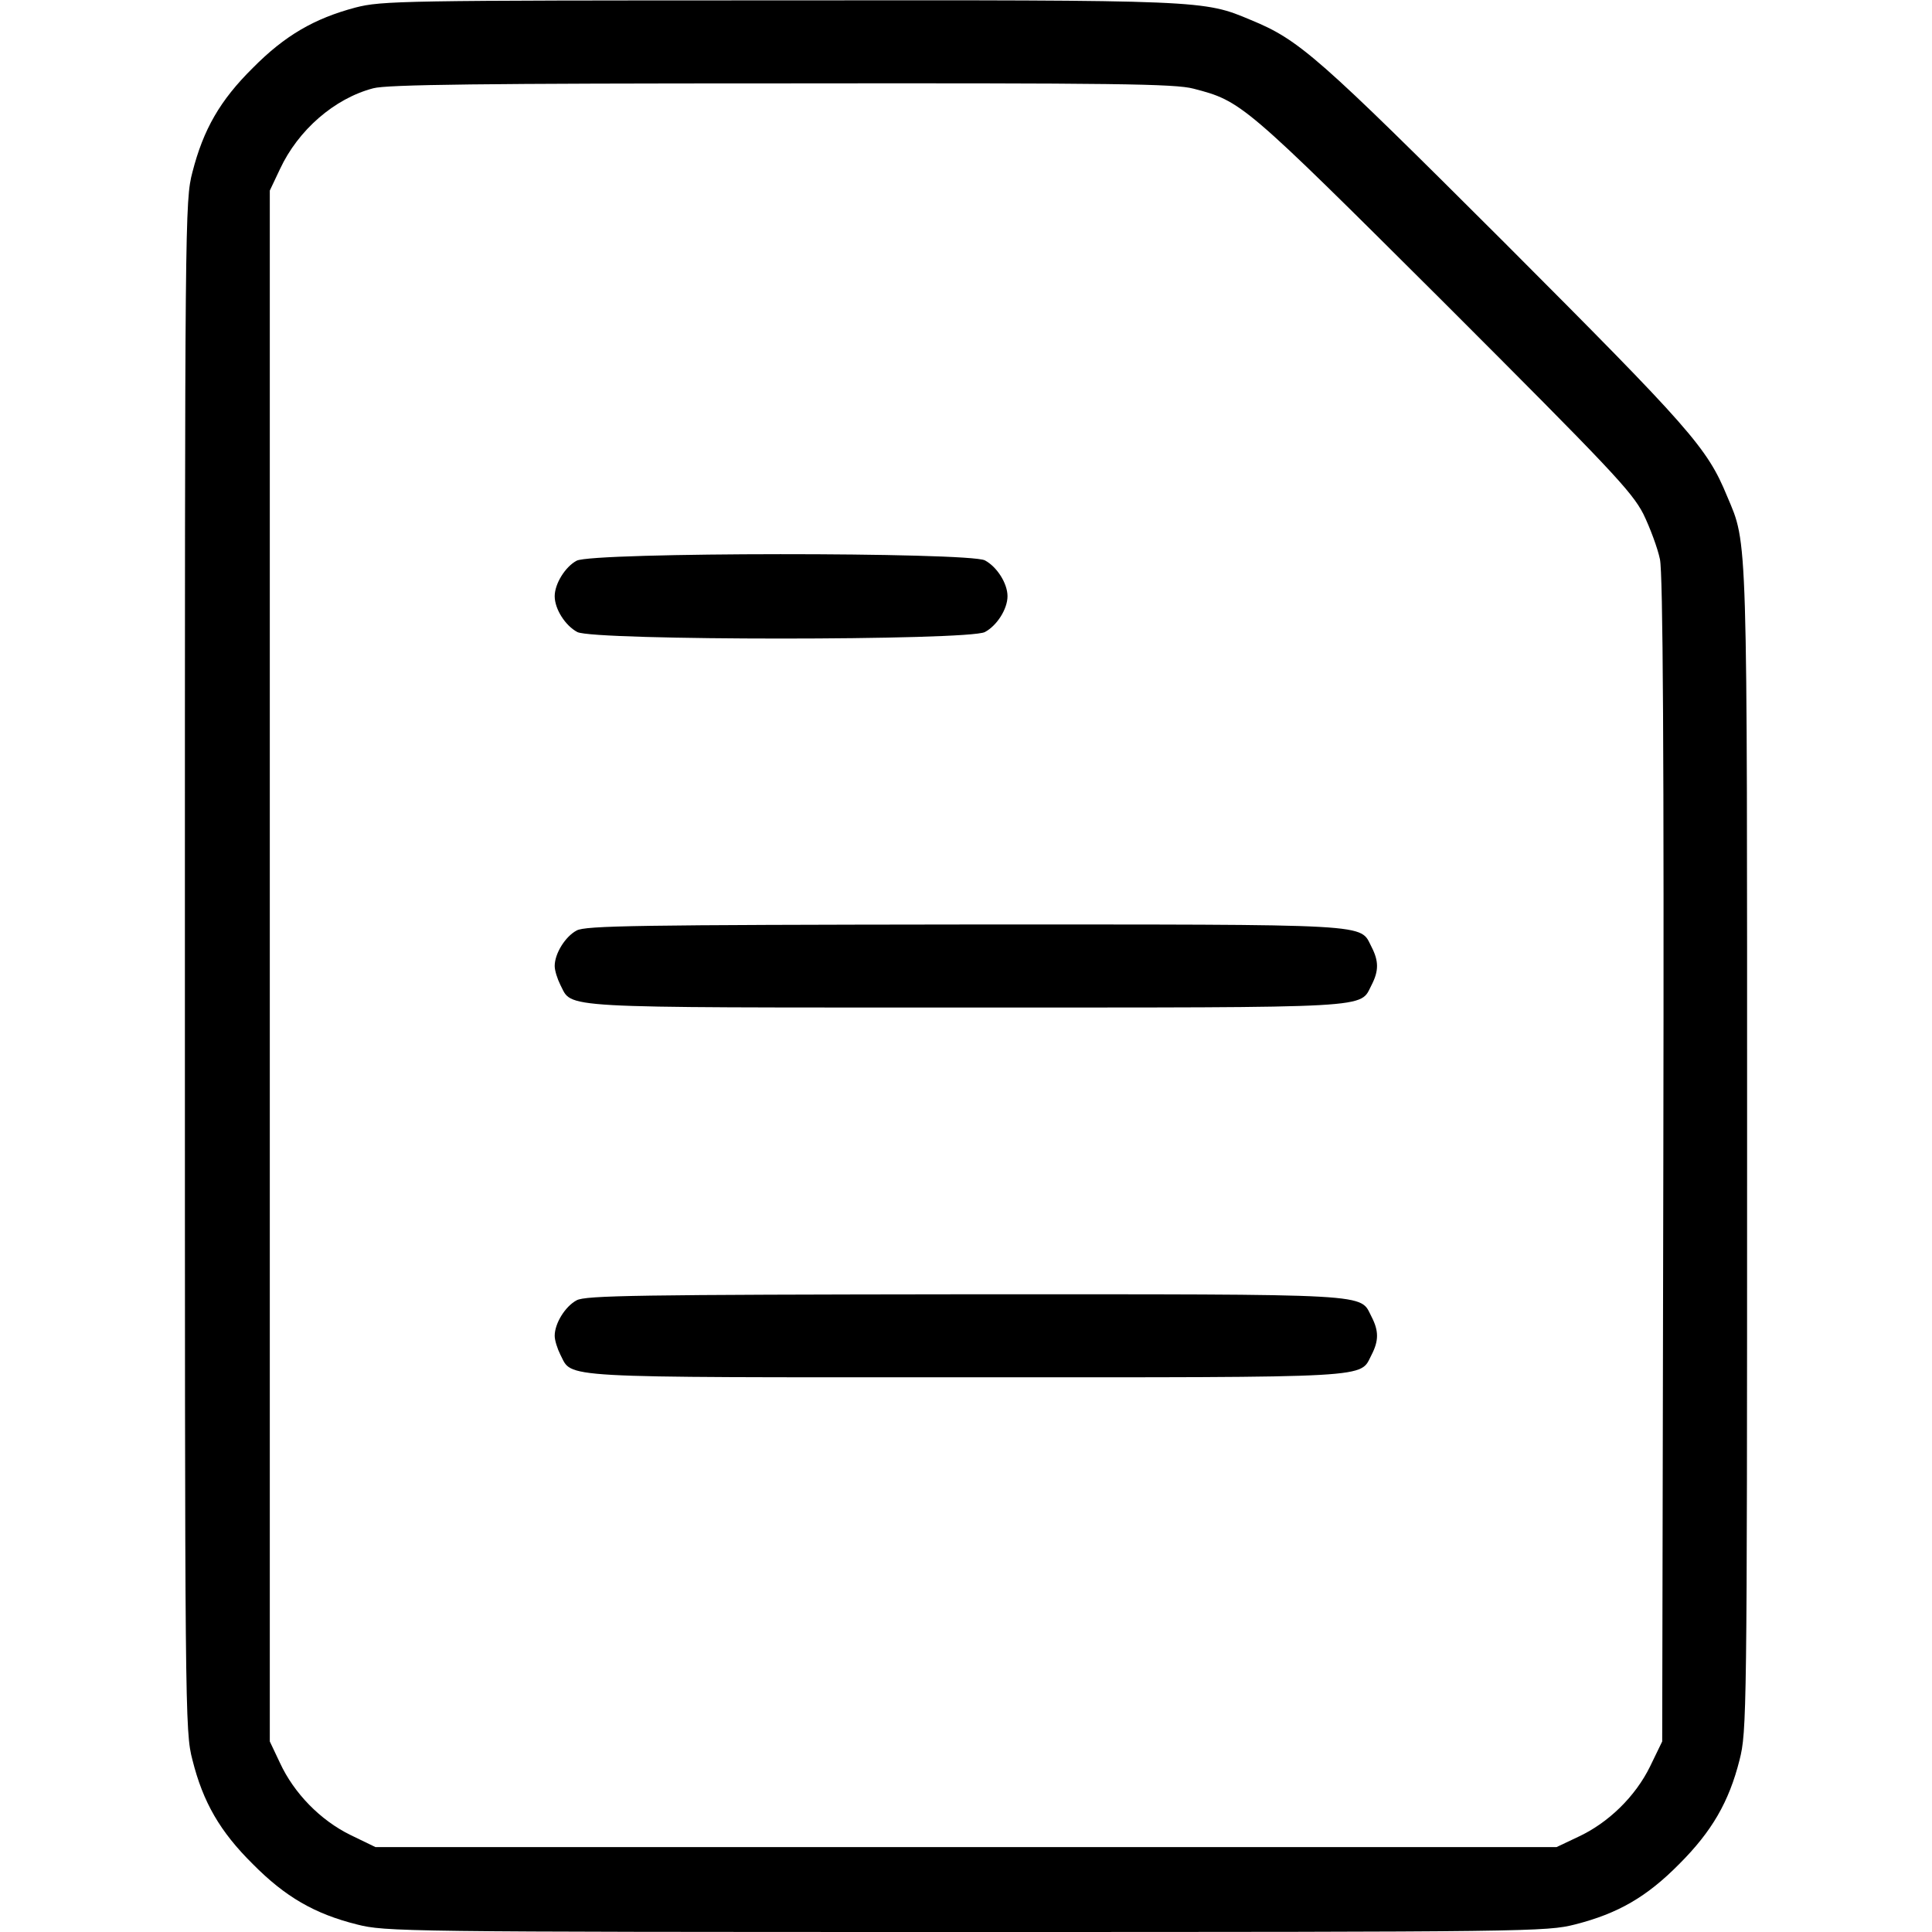
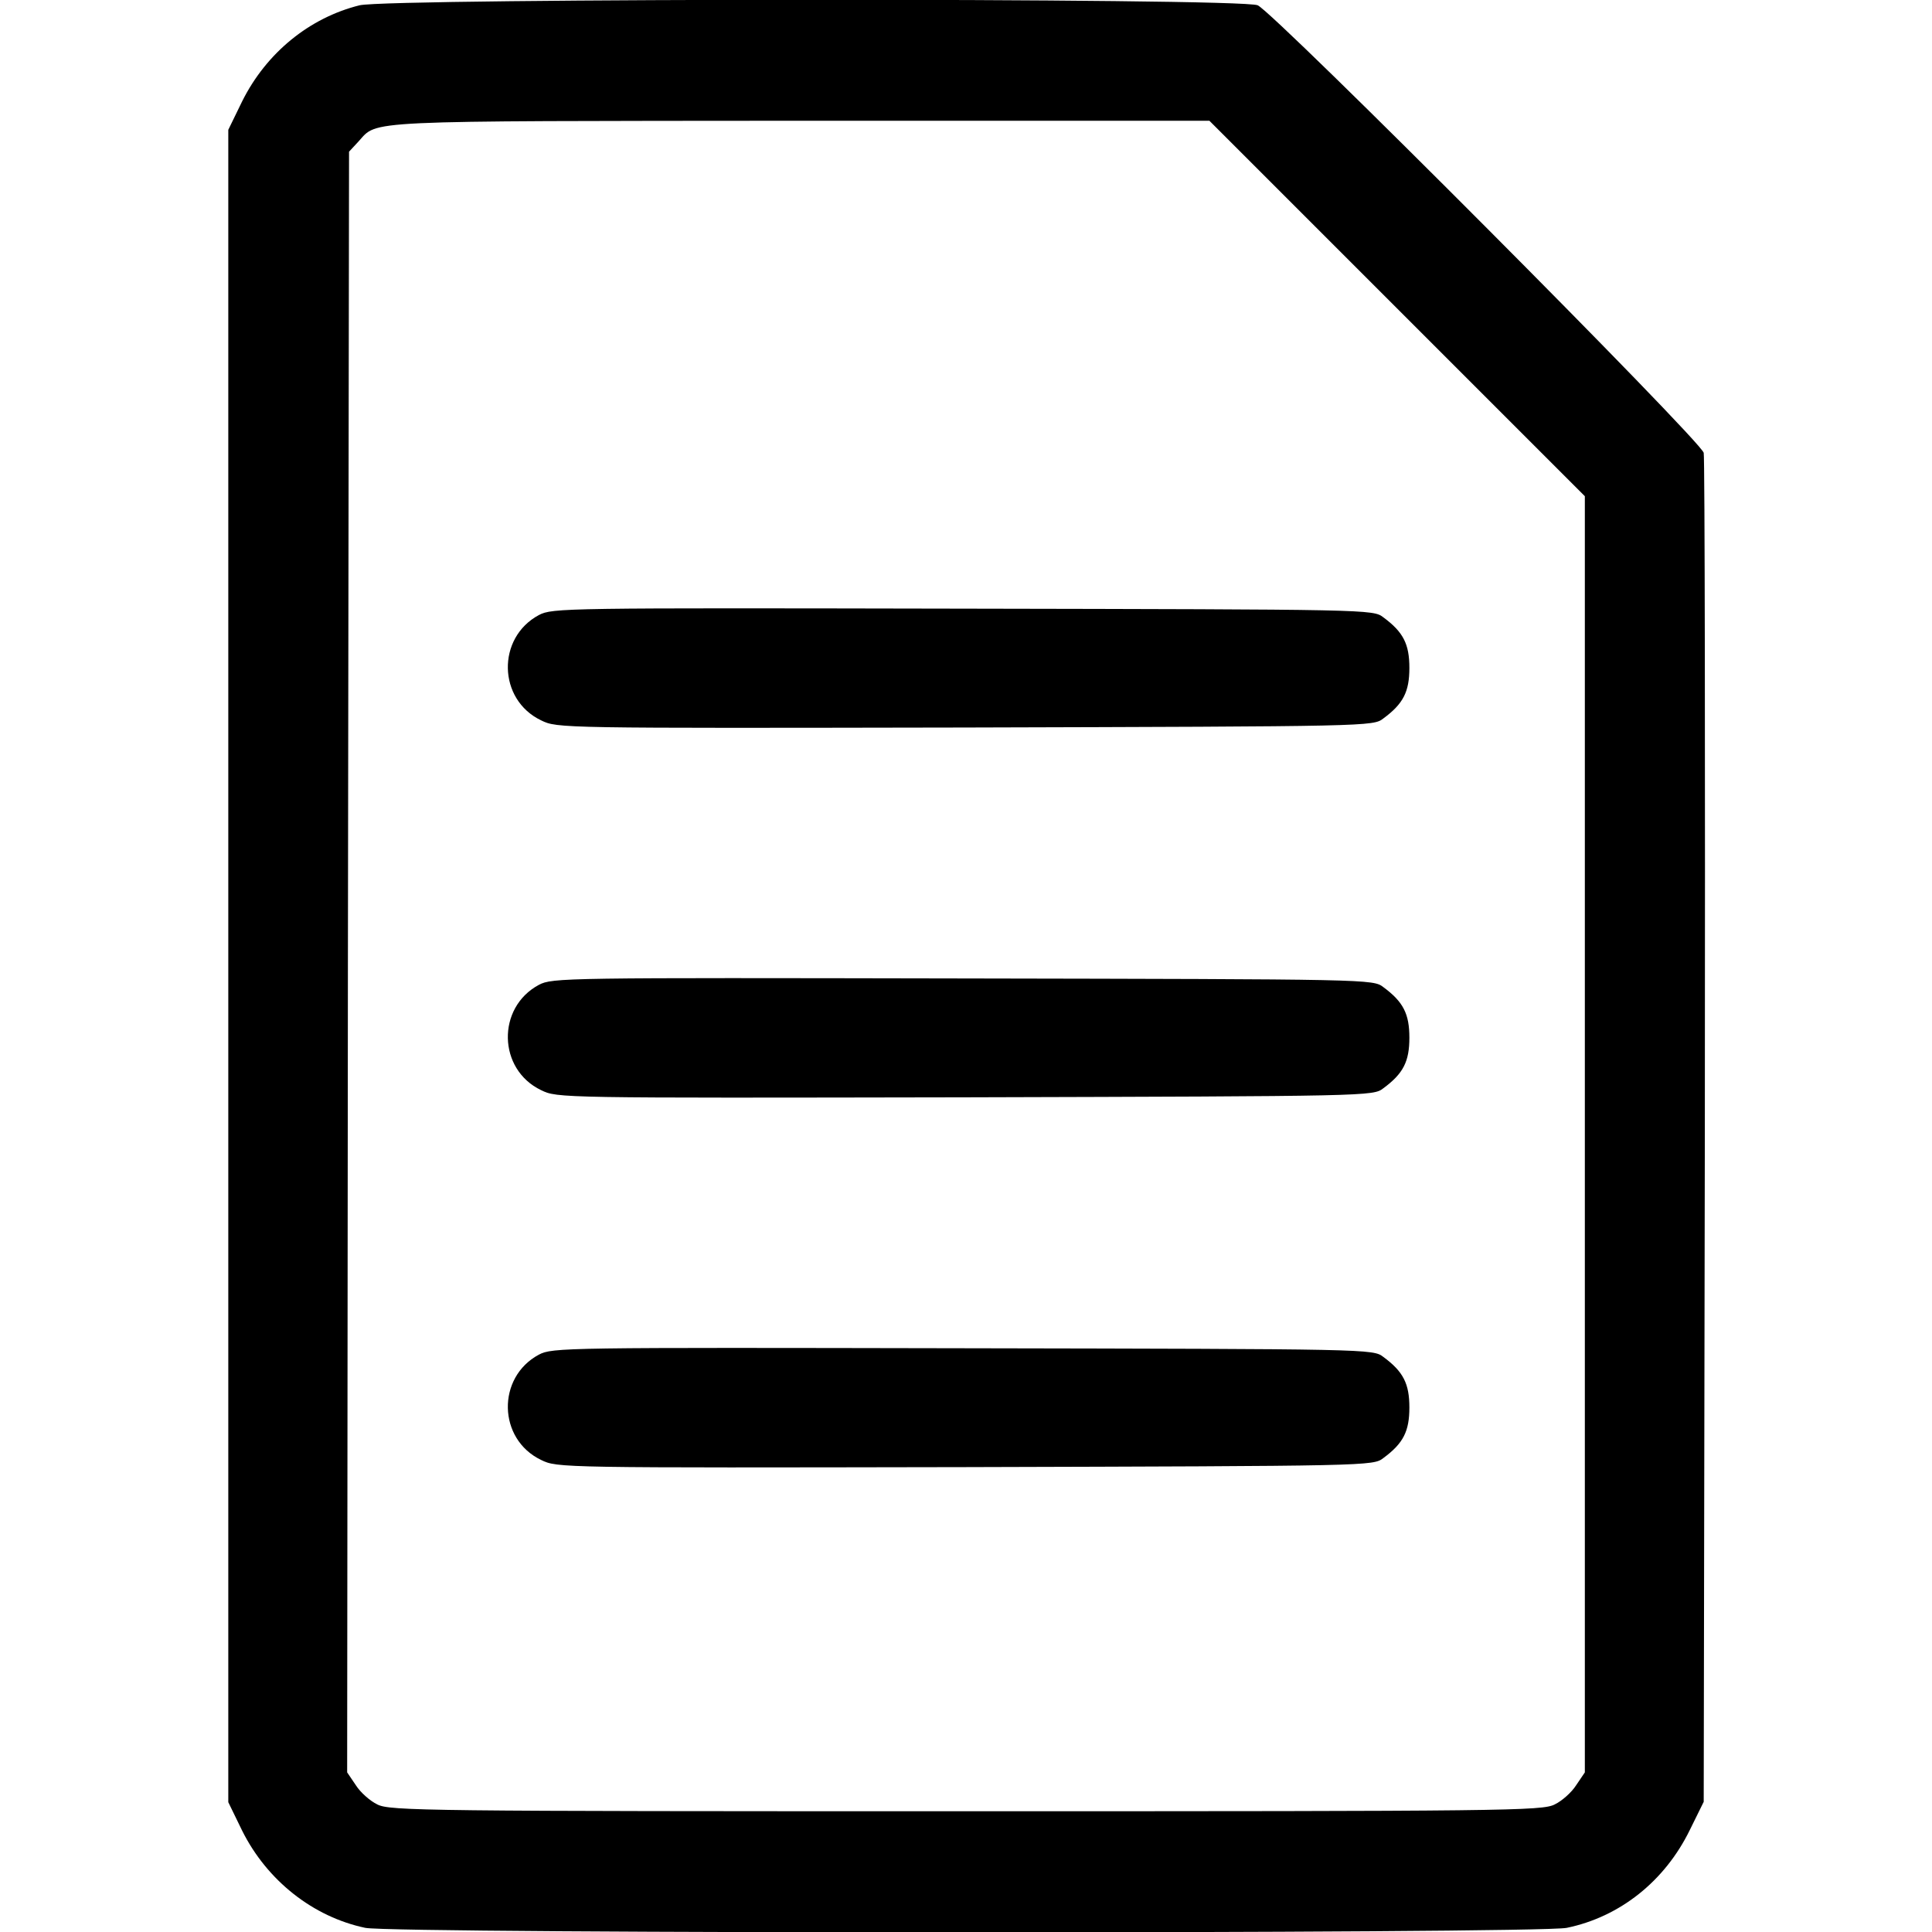
<svg xmlns="http://www.w3.org/2000/svg" version="1.0" width="512pt" height="512pt" viewBox="0 0 512 512" preserveAspectRatio="xMidYMid meet">
  <g transform="translate(0,512) scale(0.1,-0.1)" fill="#000000" stroke="none">
-     <path d="M942 5100 c-109 -29 -187 -74 -272 -160 -87 -86 -131 -163 -160 -276 -20 -76 -20 -118 -20 -2104 0 -1986 0 -2028 20 -2104 28 -112 73 -190 160 -276 86 -87 164 -132 276 -160 75 -19 116 -20 1614 -20 1498 0 1539 1 1614 20 114 29 190 73 276 160 87 87 132 165 160 276 19 75 20 116 20 1611 0 1660 2 1608 -53 1738 -53 129 -97 178 -590 672 -494 493 -543 537 -672 590 -126 53 -122 53 -1252 52 -999 0 -1051 -1 -1121 -19z m2221 -215 c127 -33 132 -37 660 -563 446 -446 501 -504 532 -564 18 -37 38 -91 44 -120 8 -37 11 -510 9 -1593 l-3 -1540 -32 -66 c-39 -80 -111 -150 -191 -187 l-57 -27 -1565 0 -1565 0 -66 32 c-80 39 -150 111 -187 191 l-27 57 0 2055 0 2055 27 57 c48 103 144 187 247 214 35 10 294 13 1081 13 887 1 1044 -1 1093 -14z" />
-     <path d="M1528 3634 c-30 -16 -58 -61 -58 -94 0 -34 28 -78 60 -95 44 -23 1036 -23 1080 0 32 17 60 61 60 95 0 34 -28 78 -60 95 -43 22 -1041 22 -1082 -1z" />
-     <path d="M1528 2654 c-30 -16 -58 -61 -58 -94 0 -12 7 -34 15 -50 33 -63 -24 -60 1075 -60 1099 0 1042 -3 1075 60 19 37 19 63 0 100 -33 63 24 60 -1077 60 -868 -1 -1007 -3 -1030 -16z" />
-     <path d="M1528 1674 c-30 -16 -58 -61 -58 -94 0 -12 7 -34 15 -50 33 -63 -24 -60 1075 -60 1099 0 1042 -3 1075 60 19 37 19 63 0 100 -33 63 24 60 -1077 60 -868 -1 -1007 -3 -1030 -16z" />
+     <path d="M953 5106 c-133 -33 -247 -126 -311 -254 l-37 -76 0 -2216 0 -2216 37 -76 c66 -132 188 -228 326 -257 75 -16 3109 -16 3184 0 141 29 260 124 326 259 l37 75 3 1775 c1 976 0 1786 -3 1800 -8 33 -1138 1167 -1182 1186 -45 20 -2299 19 -2380 0z m2749 -803 l498 -498 0 -1691 0 -1691 -23 -34 c-12 -19 -38 -42 -57 -51 -33 -17 -128 -18 -1560 -18 -1432 0 -1527 1 -1560 18 -19 9 -45 32 -57 51 l-23 34 2 2148 3 2147 25 27 c52 57 -3 54 1170 55 l1085 0 497 -497z" />
+     <path d="M1428 3490 c-112 -60 -109 -224 6 -279 43 -21 46 -21 1124 -19 1074 3 1081 3 1108 24 53 39 69 71 69 134 0 63 -16 95 -69 134 -27 21 -34 21 -1114 23 -1058 2 -1088 2 -1124 -17z" />
+     <path d="M1428 2510 c-112 -60 -109 -224 6 -279 43 -21 46 -21 1124 -19 1074 3 1081 3 1108 24 53 39 69 71 69 134 0 63 -16 95 -69 134 -27 21 -34 21 -1114 23 -1058 2 -1088 2 -1124 -17z" />
+     <path d="M1428 1530 c-112 -60 -109 -224 6 -279 43 -21 46 -21 1124 -19 1074 3 1081 3 1108 24 53 39 69 71 69 134 0 63 -16 95 -69 134 -27 21 -34 21 -1114 23 -1058 2 -1088 2 -1124 -17z" />
  </g>
</svg>
